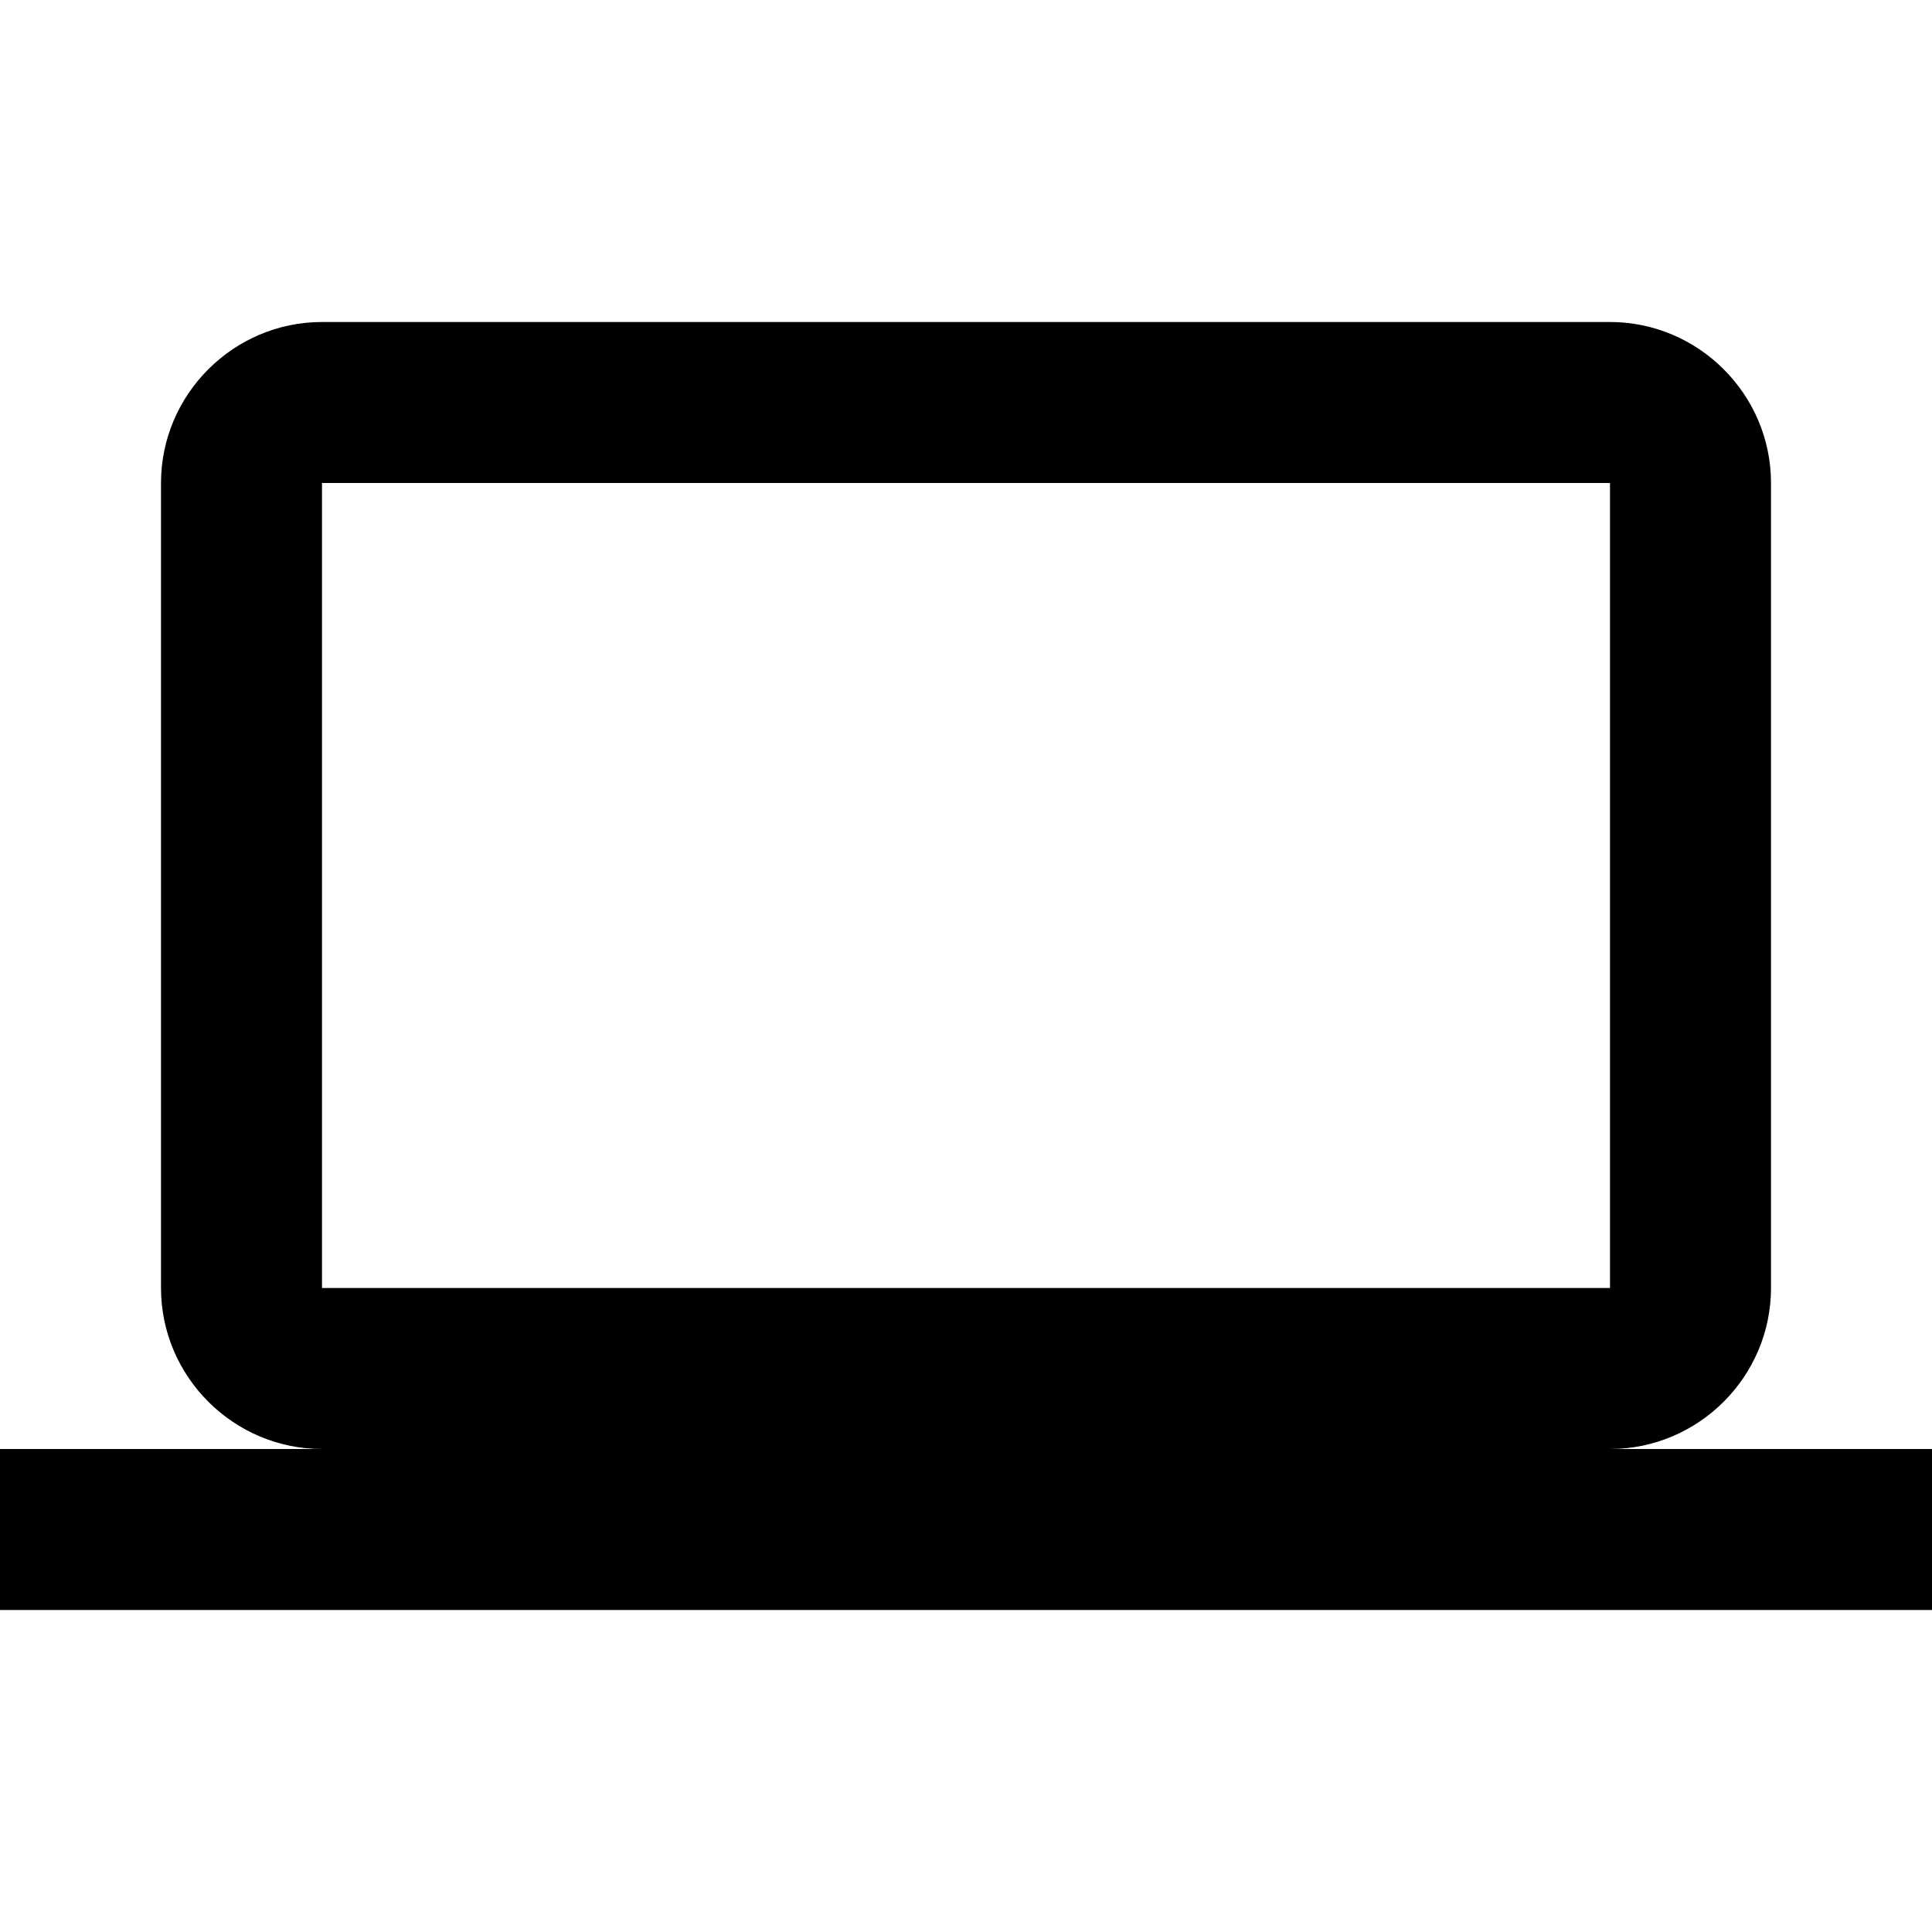
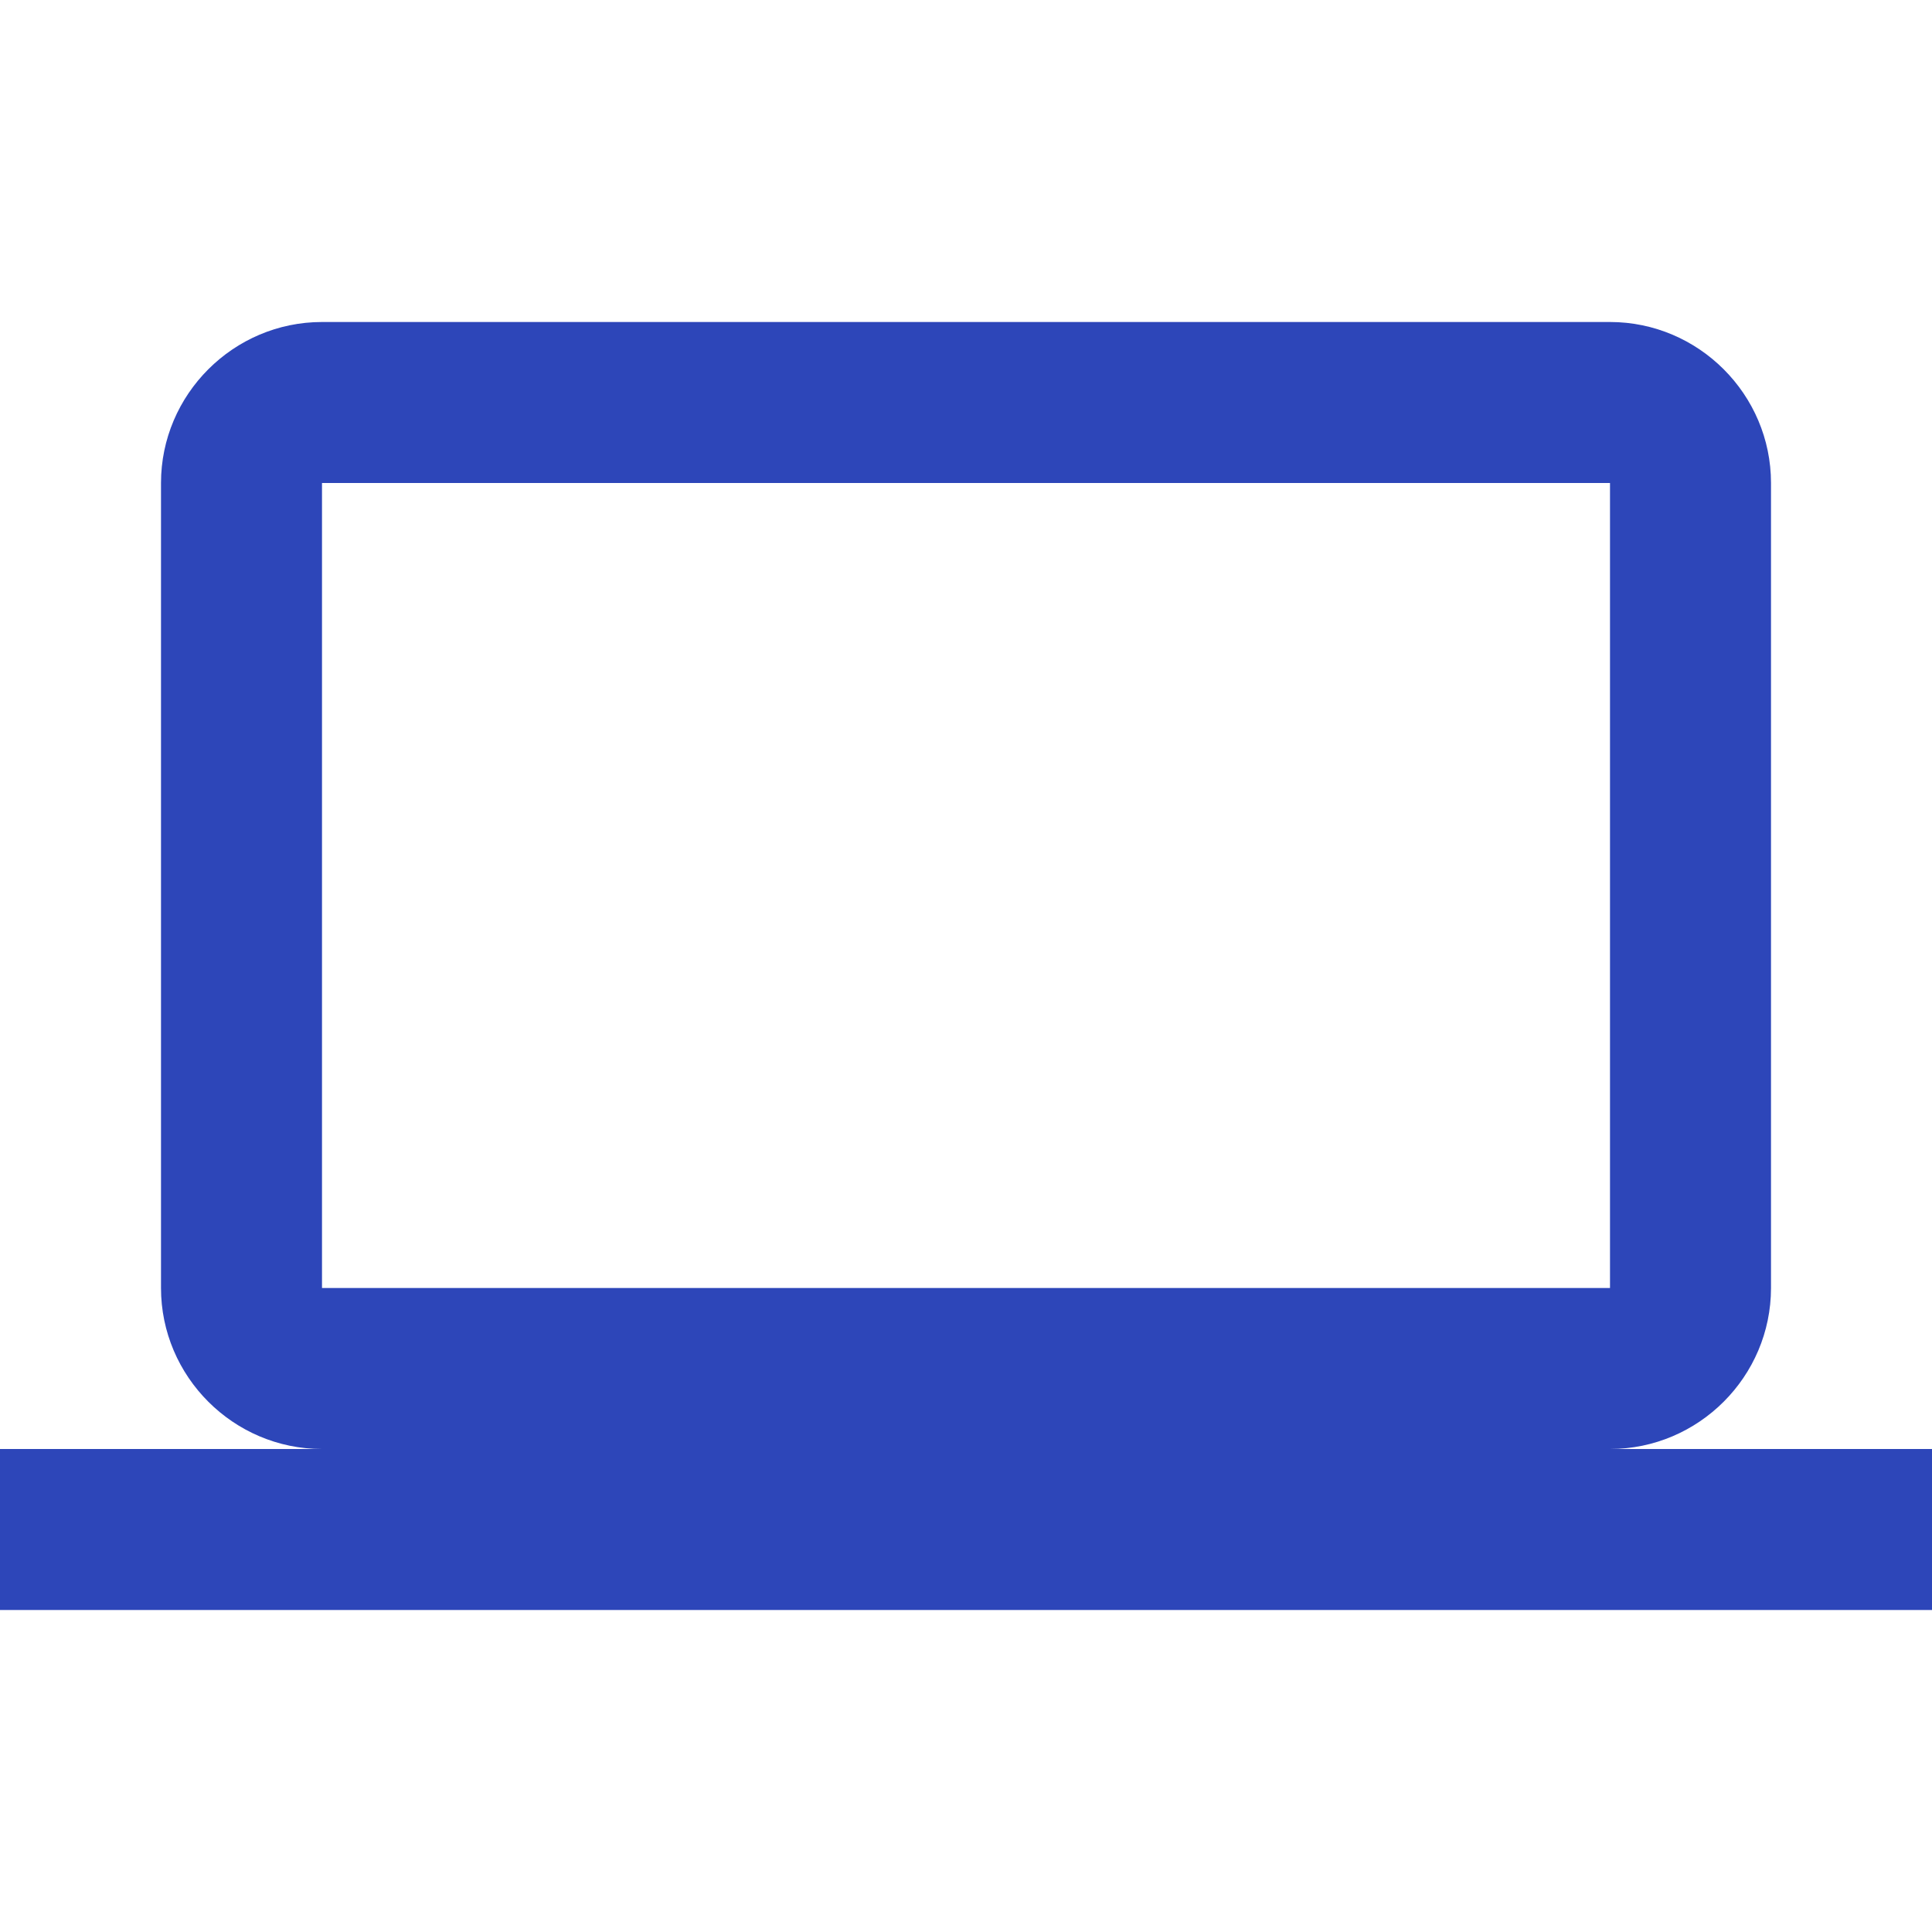
<svg xmlns="http://www.w3.org/2000/svg" enable-background="new 0 0 24 24" height="24" viewBox="0 0 24 24" width="24">
  <g>
    <rect fill="none" height="24" width="24" x="0" />
  </g>
  <g>
    <g>
      <g>
-         <path d="M20,18c1.1,0,2-0.9,2-2V6c0-1.1-0.9-2-2-2H4C2.9,4,2,4.9,2,6v10c0,1.1,0.9,2,2,2H0v2h24v-2H20z M4,6h16v10H4V6z" />
+         <path fill="#2D46B9" d="M20,18c1.1,0,2-0.9,2-2V6c0-1.1-0.9-2-2-2H4C2.9,4,2,4.9,2,6v10c0,1.1,0.9,2,2,2H0v2h24v-2H20z M4,6h16v10H4V6z" />
      </g>
    </g>
  </g>
</svg>
